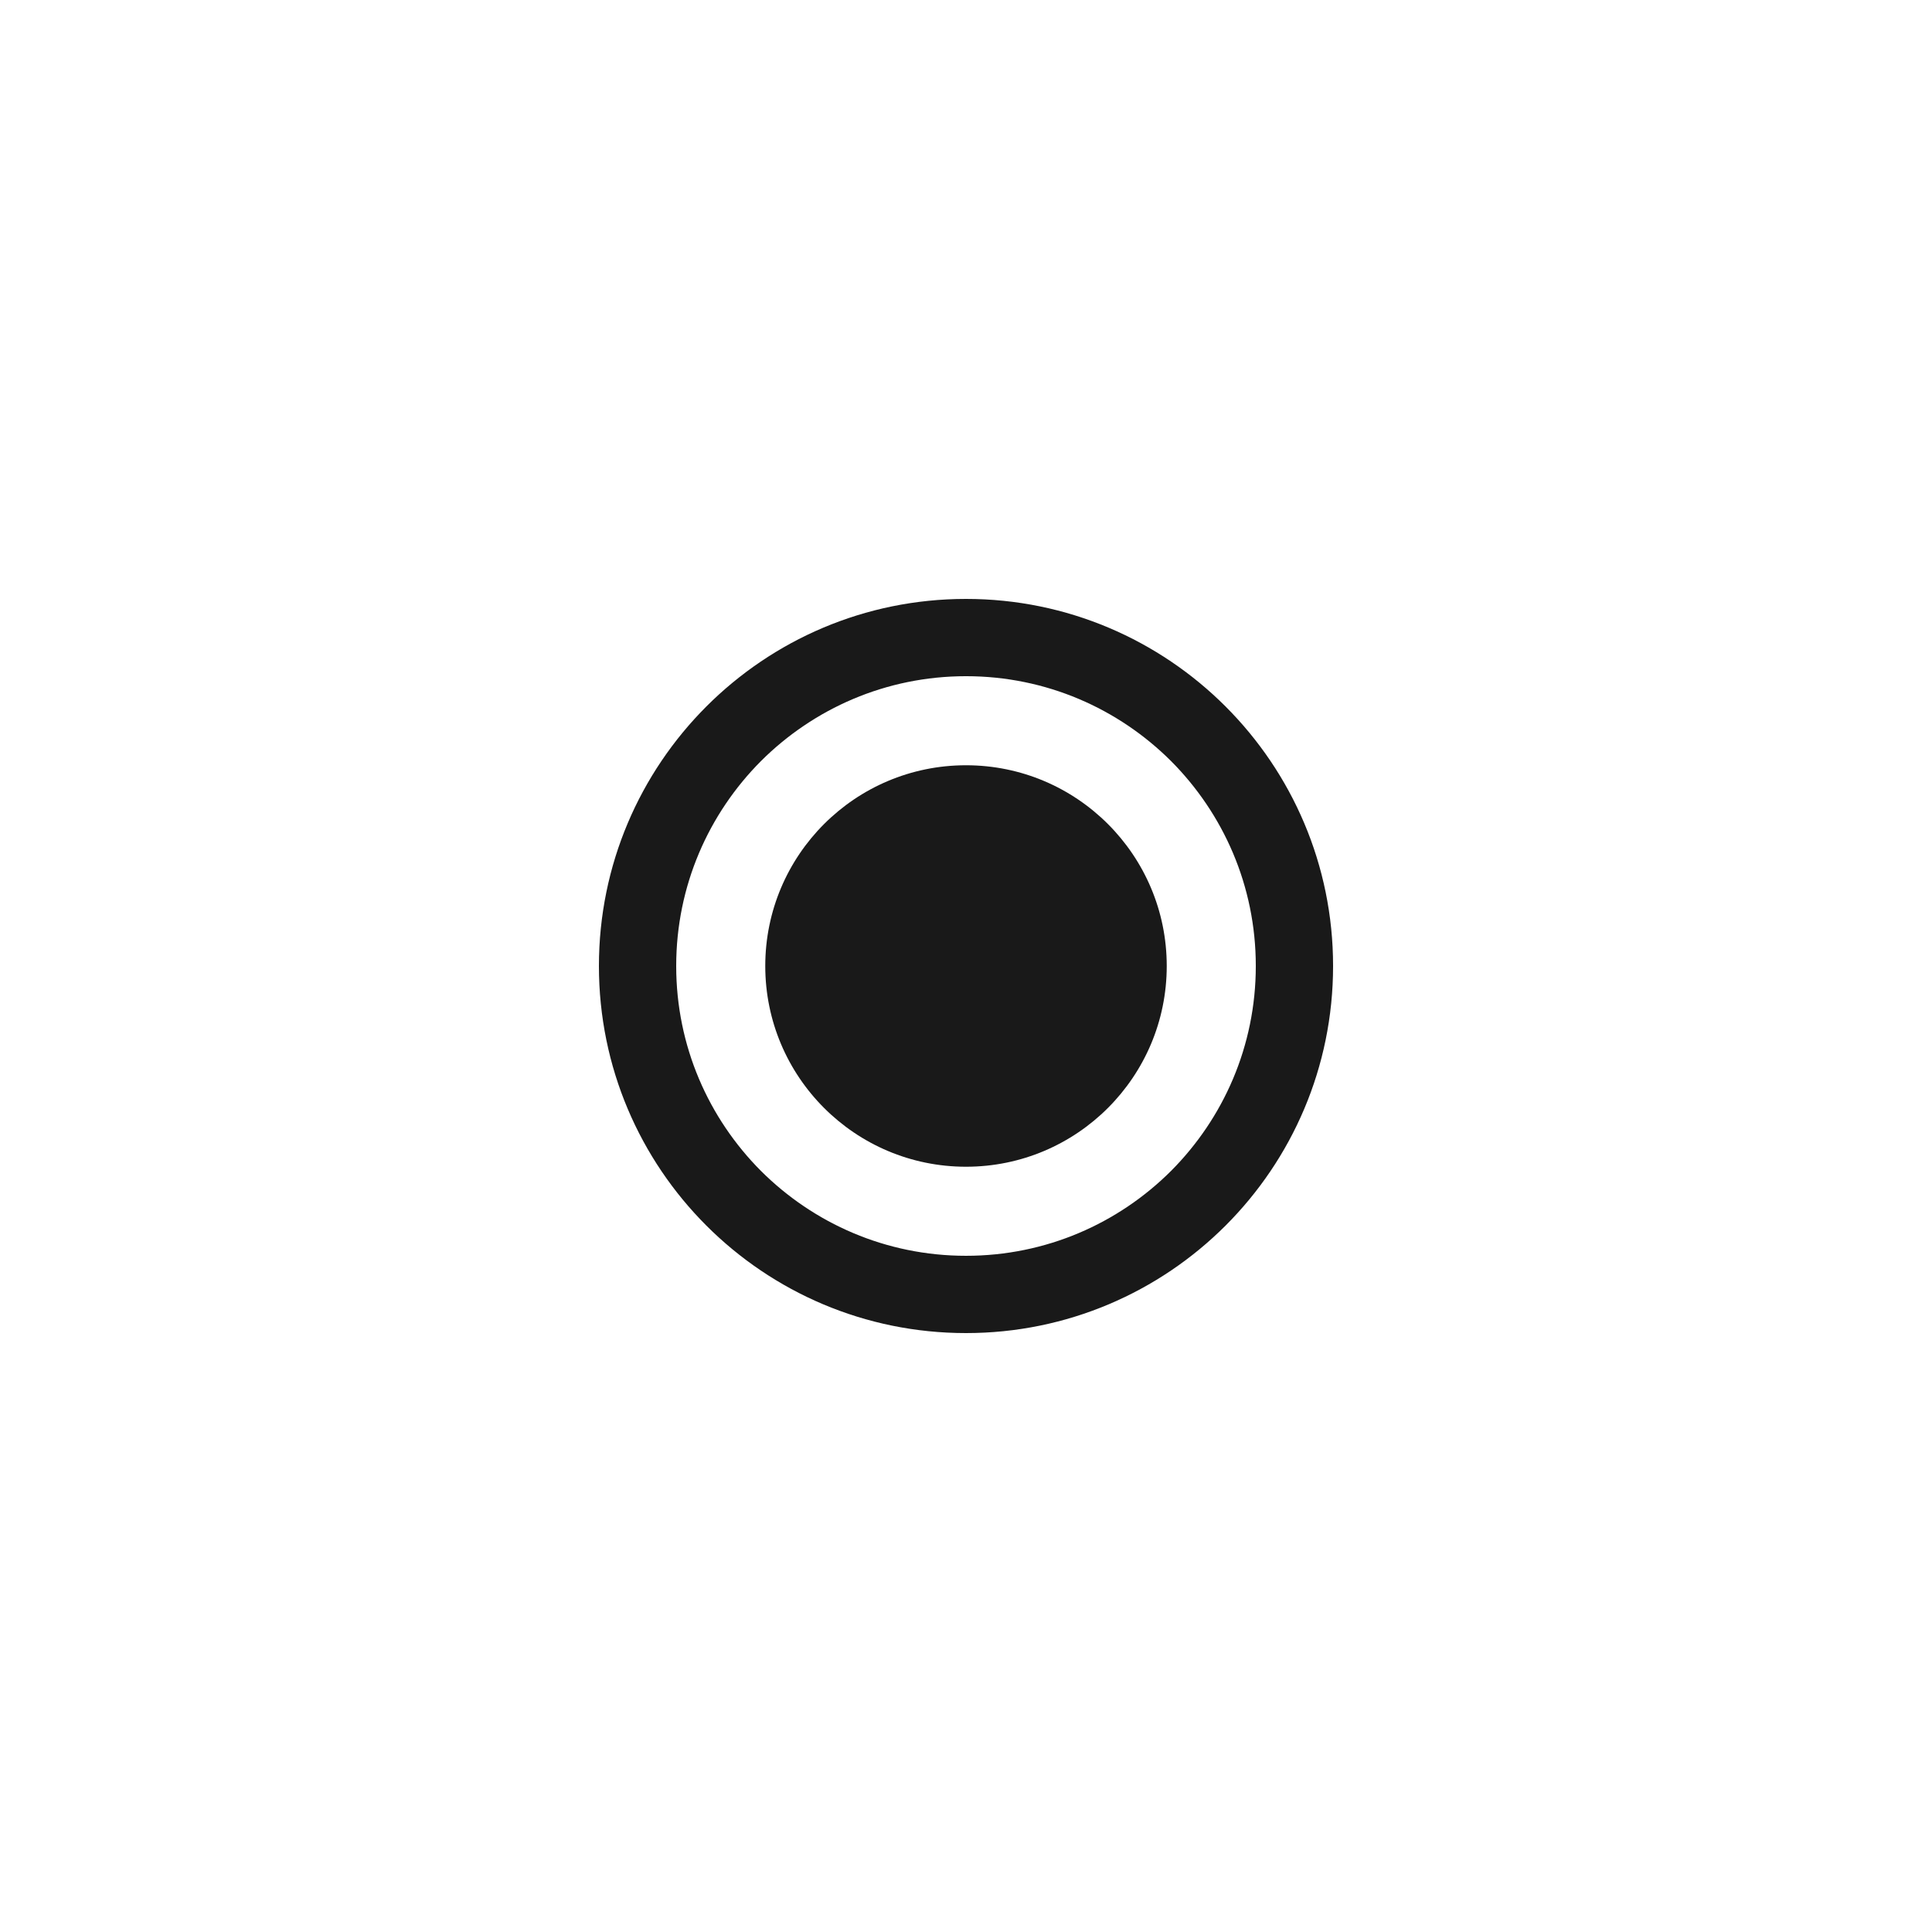
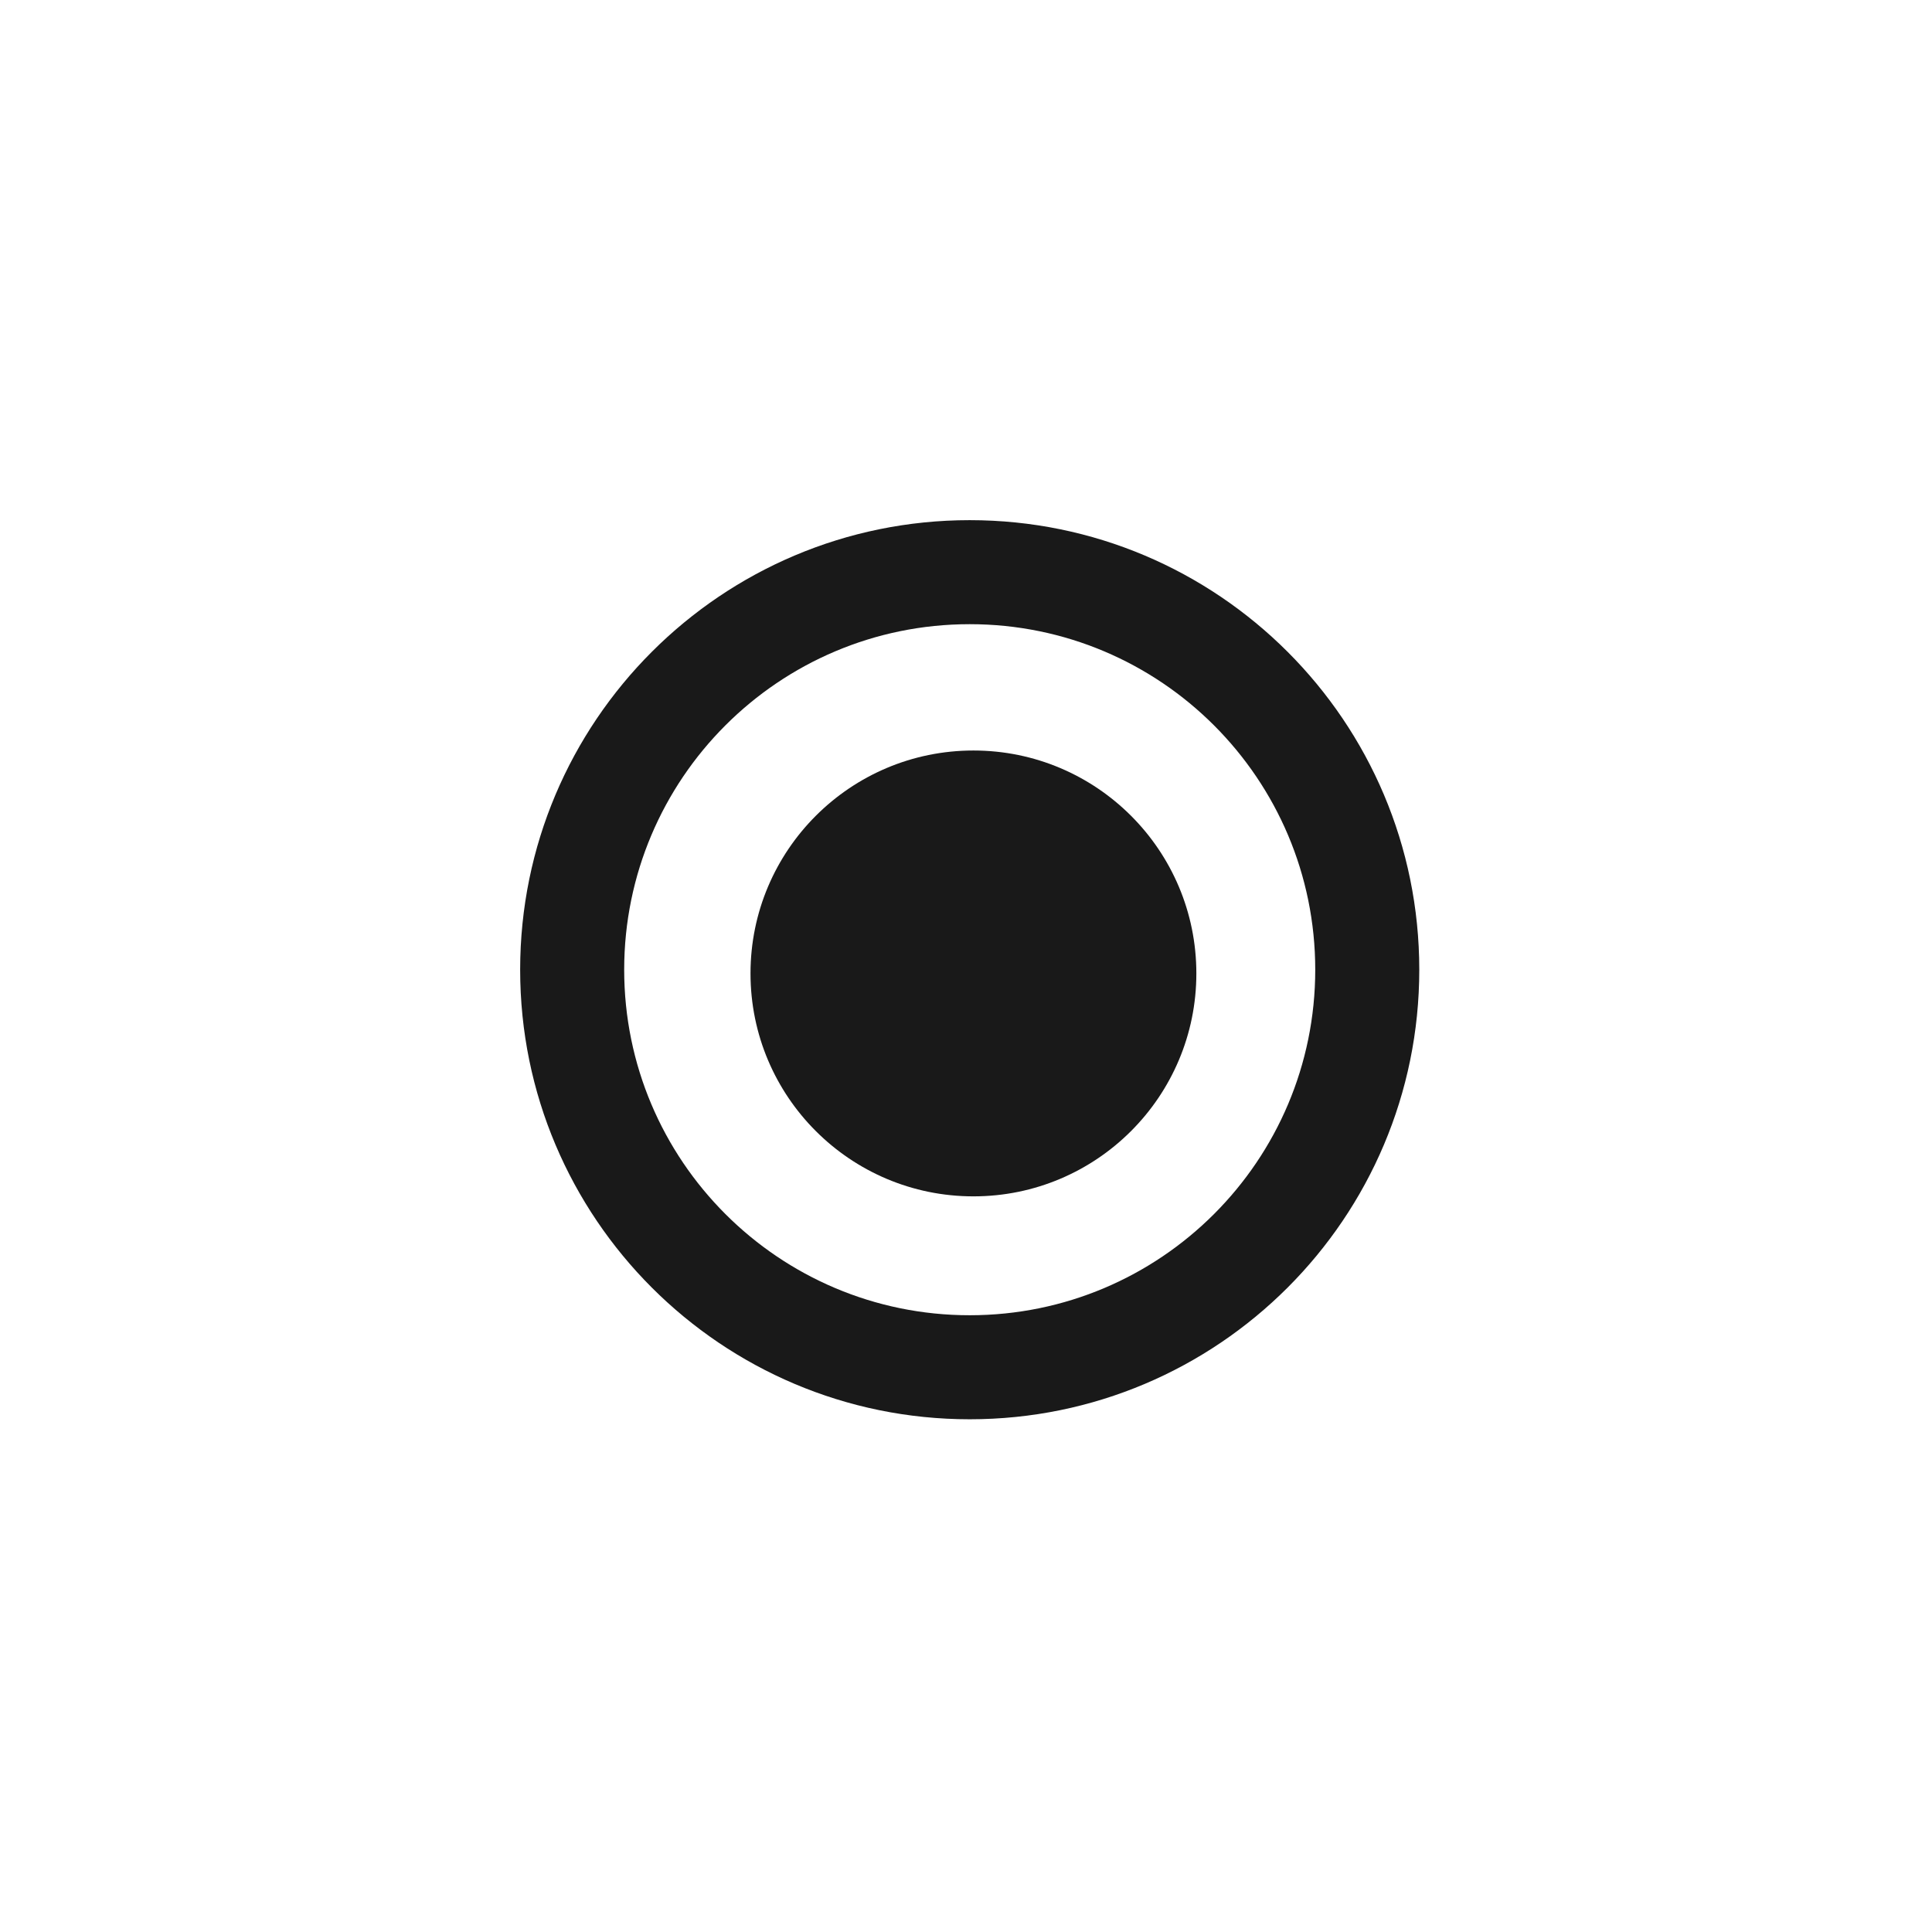
- <svg xmlns="http://www.w3.org/2000/svg" width="260" height="260" fill="none">
-   <g opacity=".9" fill="#000">
-     <path d="M130 157.014c14.92 0 27.015-12.095 27.015-27.014 0-14.92-12.095-27.015-27.015-27.015-14.919 0-27.014 12.095-27.014 27.015 0 14.919 12.095 27.014 27.014 27.014Z" />
-     <path fill-rule="evenodd" clip-rule="evenodd" d="M130 80.6c27.274 0 49.4 22.125 49.4 49.4 0 27.3-22.126 49.4-49.4 49.4-27.3 0-49.4-22.1-49.4-49.4 0-27.275 22.1-49.4 49.4-49.4Zm-27.585 21.814C95.368 109.486 91 119.21 91 130v-.001c0 10.791 4.367 20.515 11.414 27.586 7.072 7.046 16.795 11.414 27.586 11.414 10.791 0 20.515-4.367 27.587-11.414C164.632 150.514 169 140.79 169 130s-4.367-20.515-11.413-27.586c-7.072-7.047-16.796-11.415-27.586-11.415s-20.515 4.368-27.586 11.415Z" />
+ <svg xmlns="http://www.w3.org/2000/svg" width="260" height="260" viewBox="0 0 260 260" fill="none">
+   <g opacity="0.9">
+     <path d="M131 161C147.568 161 161 147.568 161 131C161 114.432 147.568 101 131 101C114.432 101 101 114.432 101 131C101 147.568 114.432 161 131 161Z" fill="black" />
+     <path fill-rule="evenodd" clip-rule="evenodd" d="M70 130.5C70 163.913 97.087 191 130.5 191C163.913 191 191 163.913 191 130.5C191 97.087 163.913 70 130.5 70C97.087 70 70 97.087 70 130.5ZM84 130.5C84 156.181 104.819 177 130.5 177C156.181 177 177 156.181 177 130.5C177 104.819 156.181 84 130.5 84C104.819 84 84 104.819 84 130.5Z" fill="black" />
  </g>
</svg>
